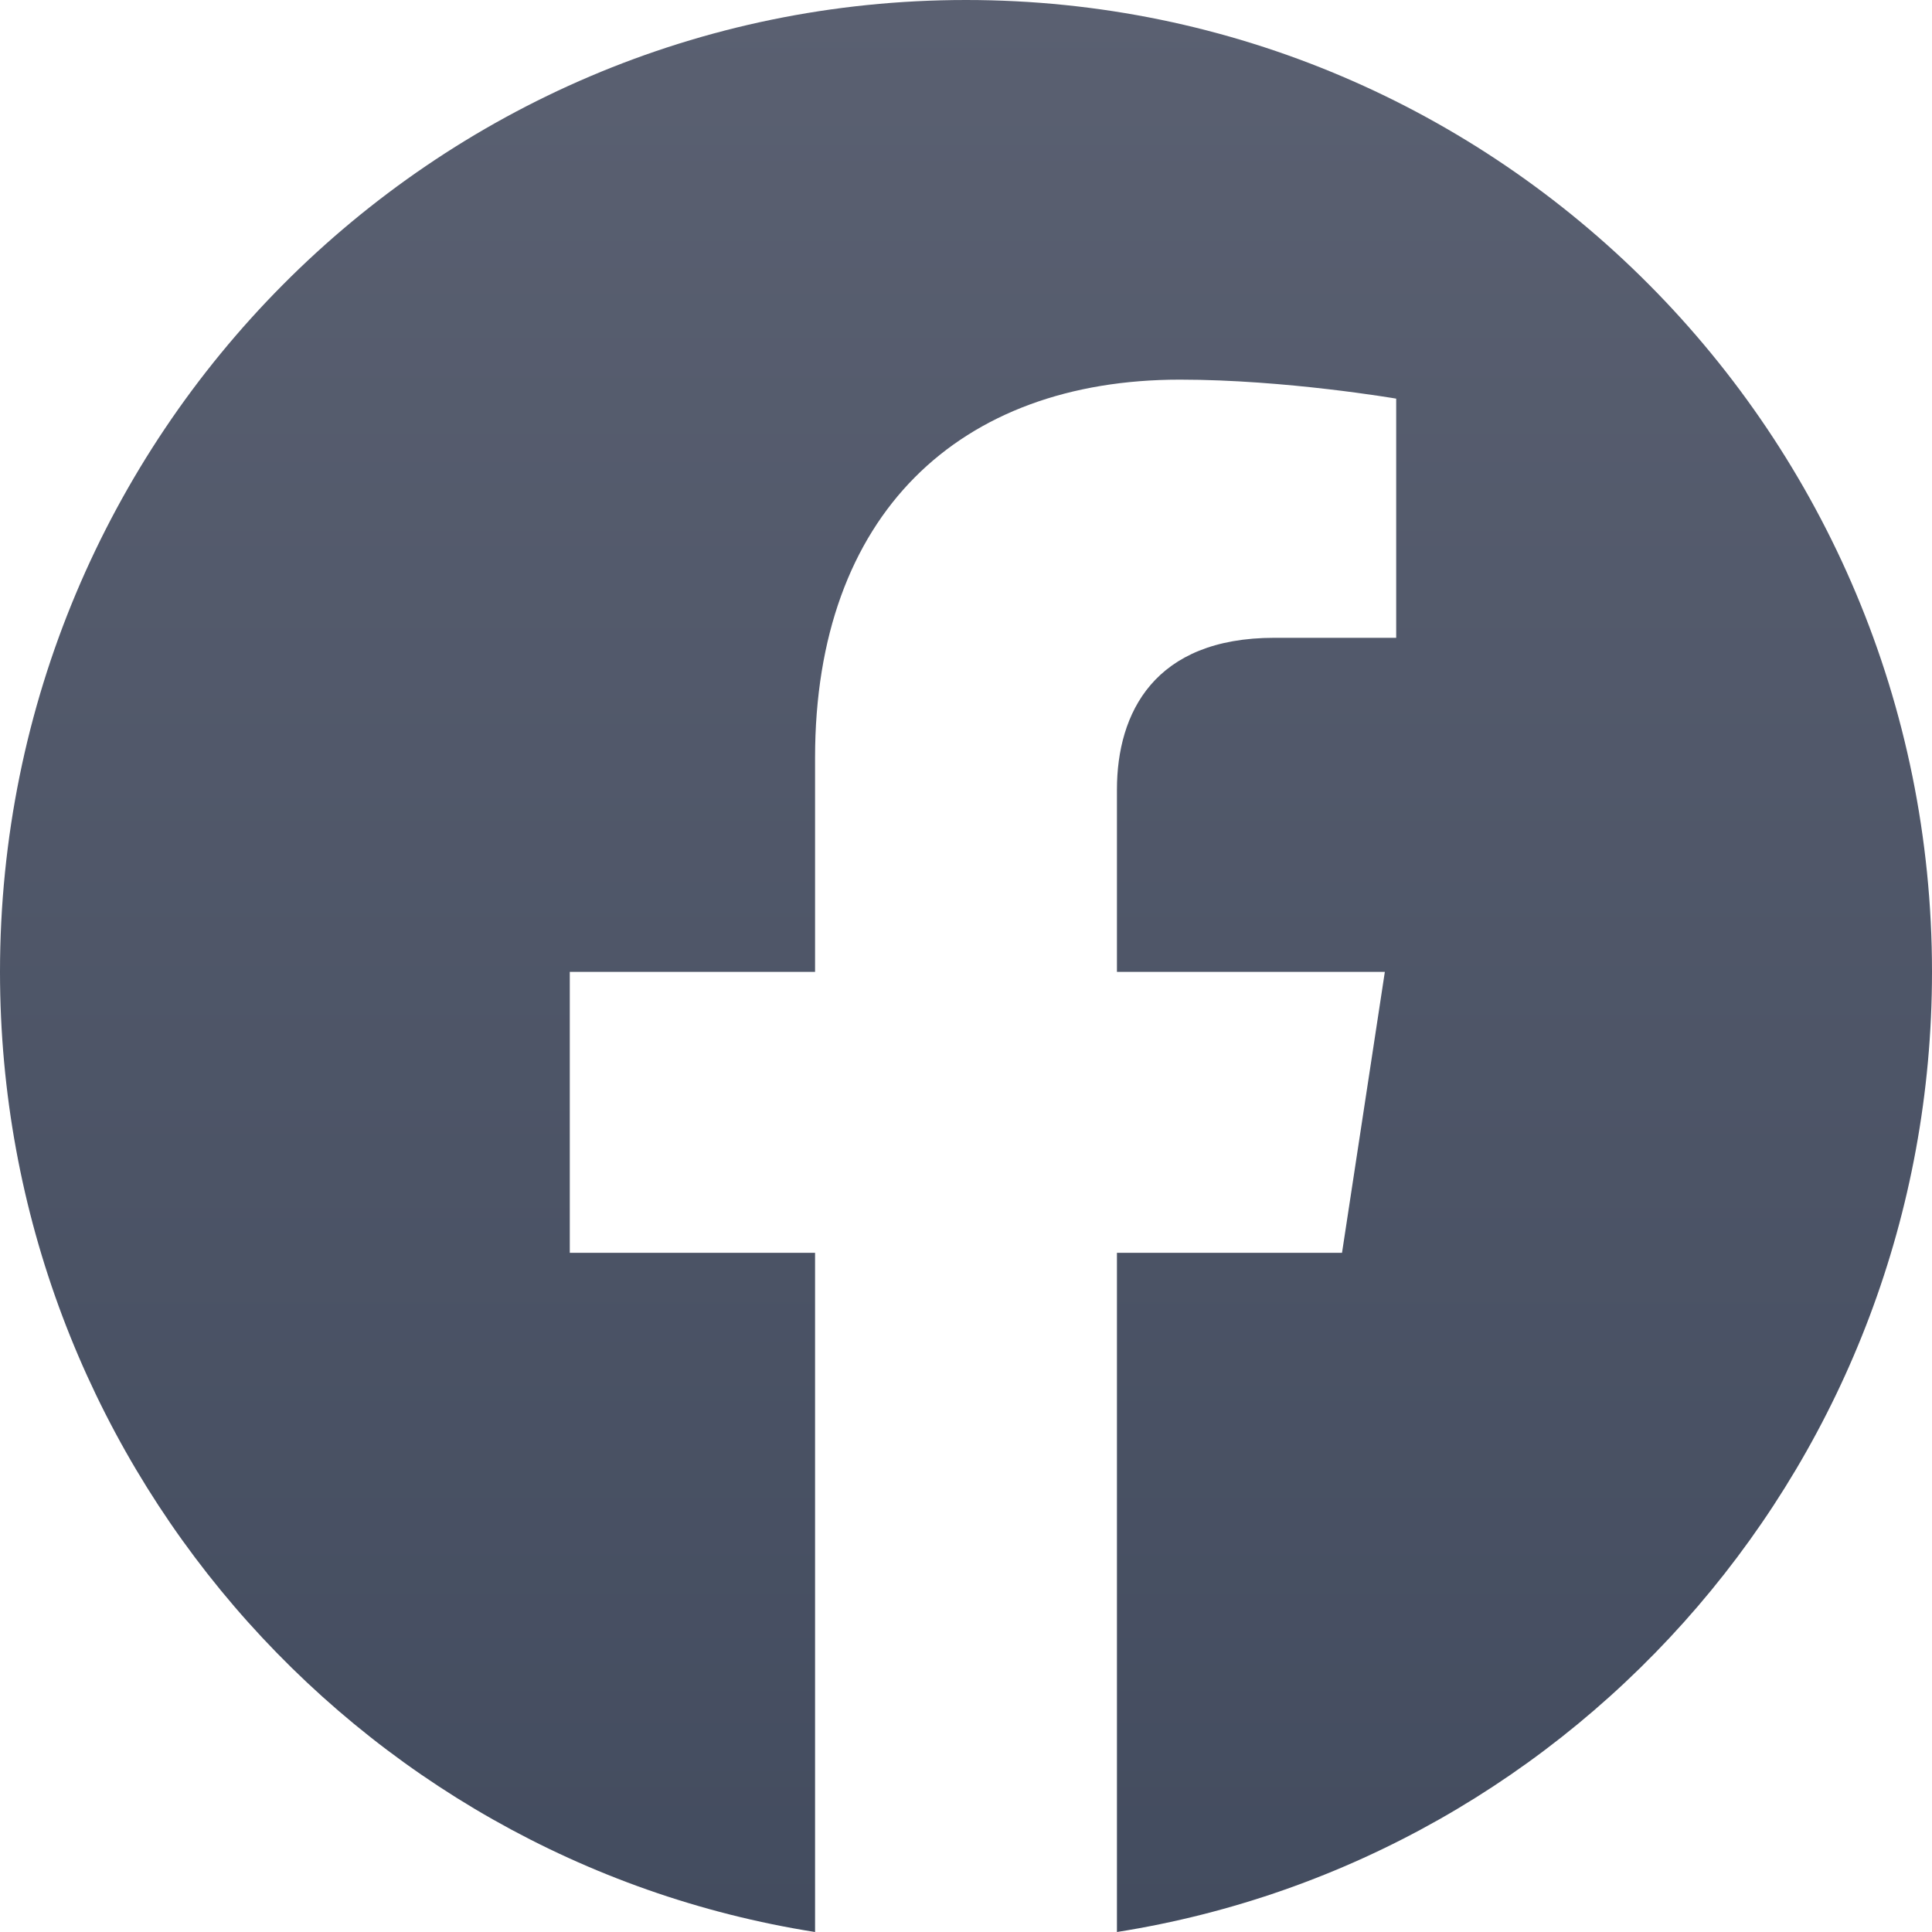
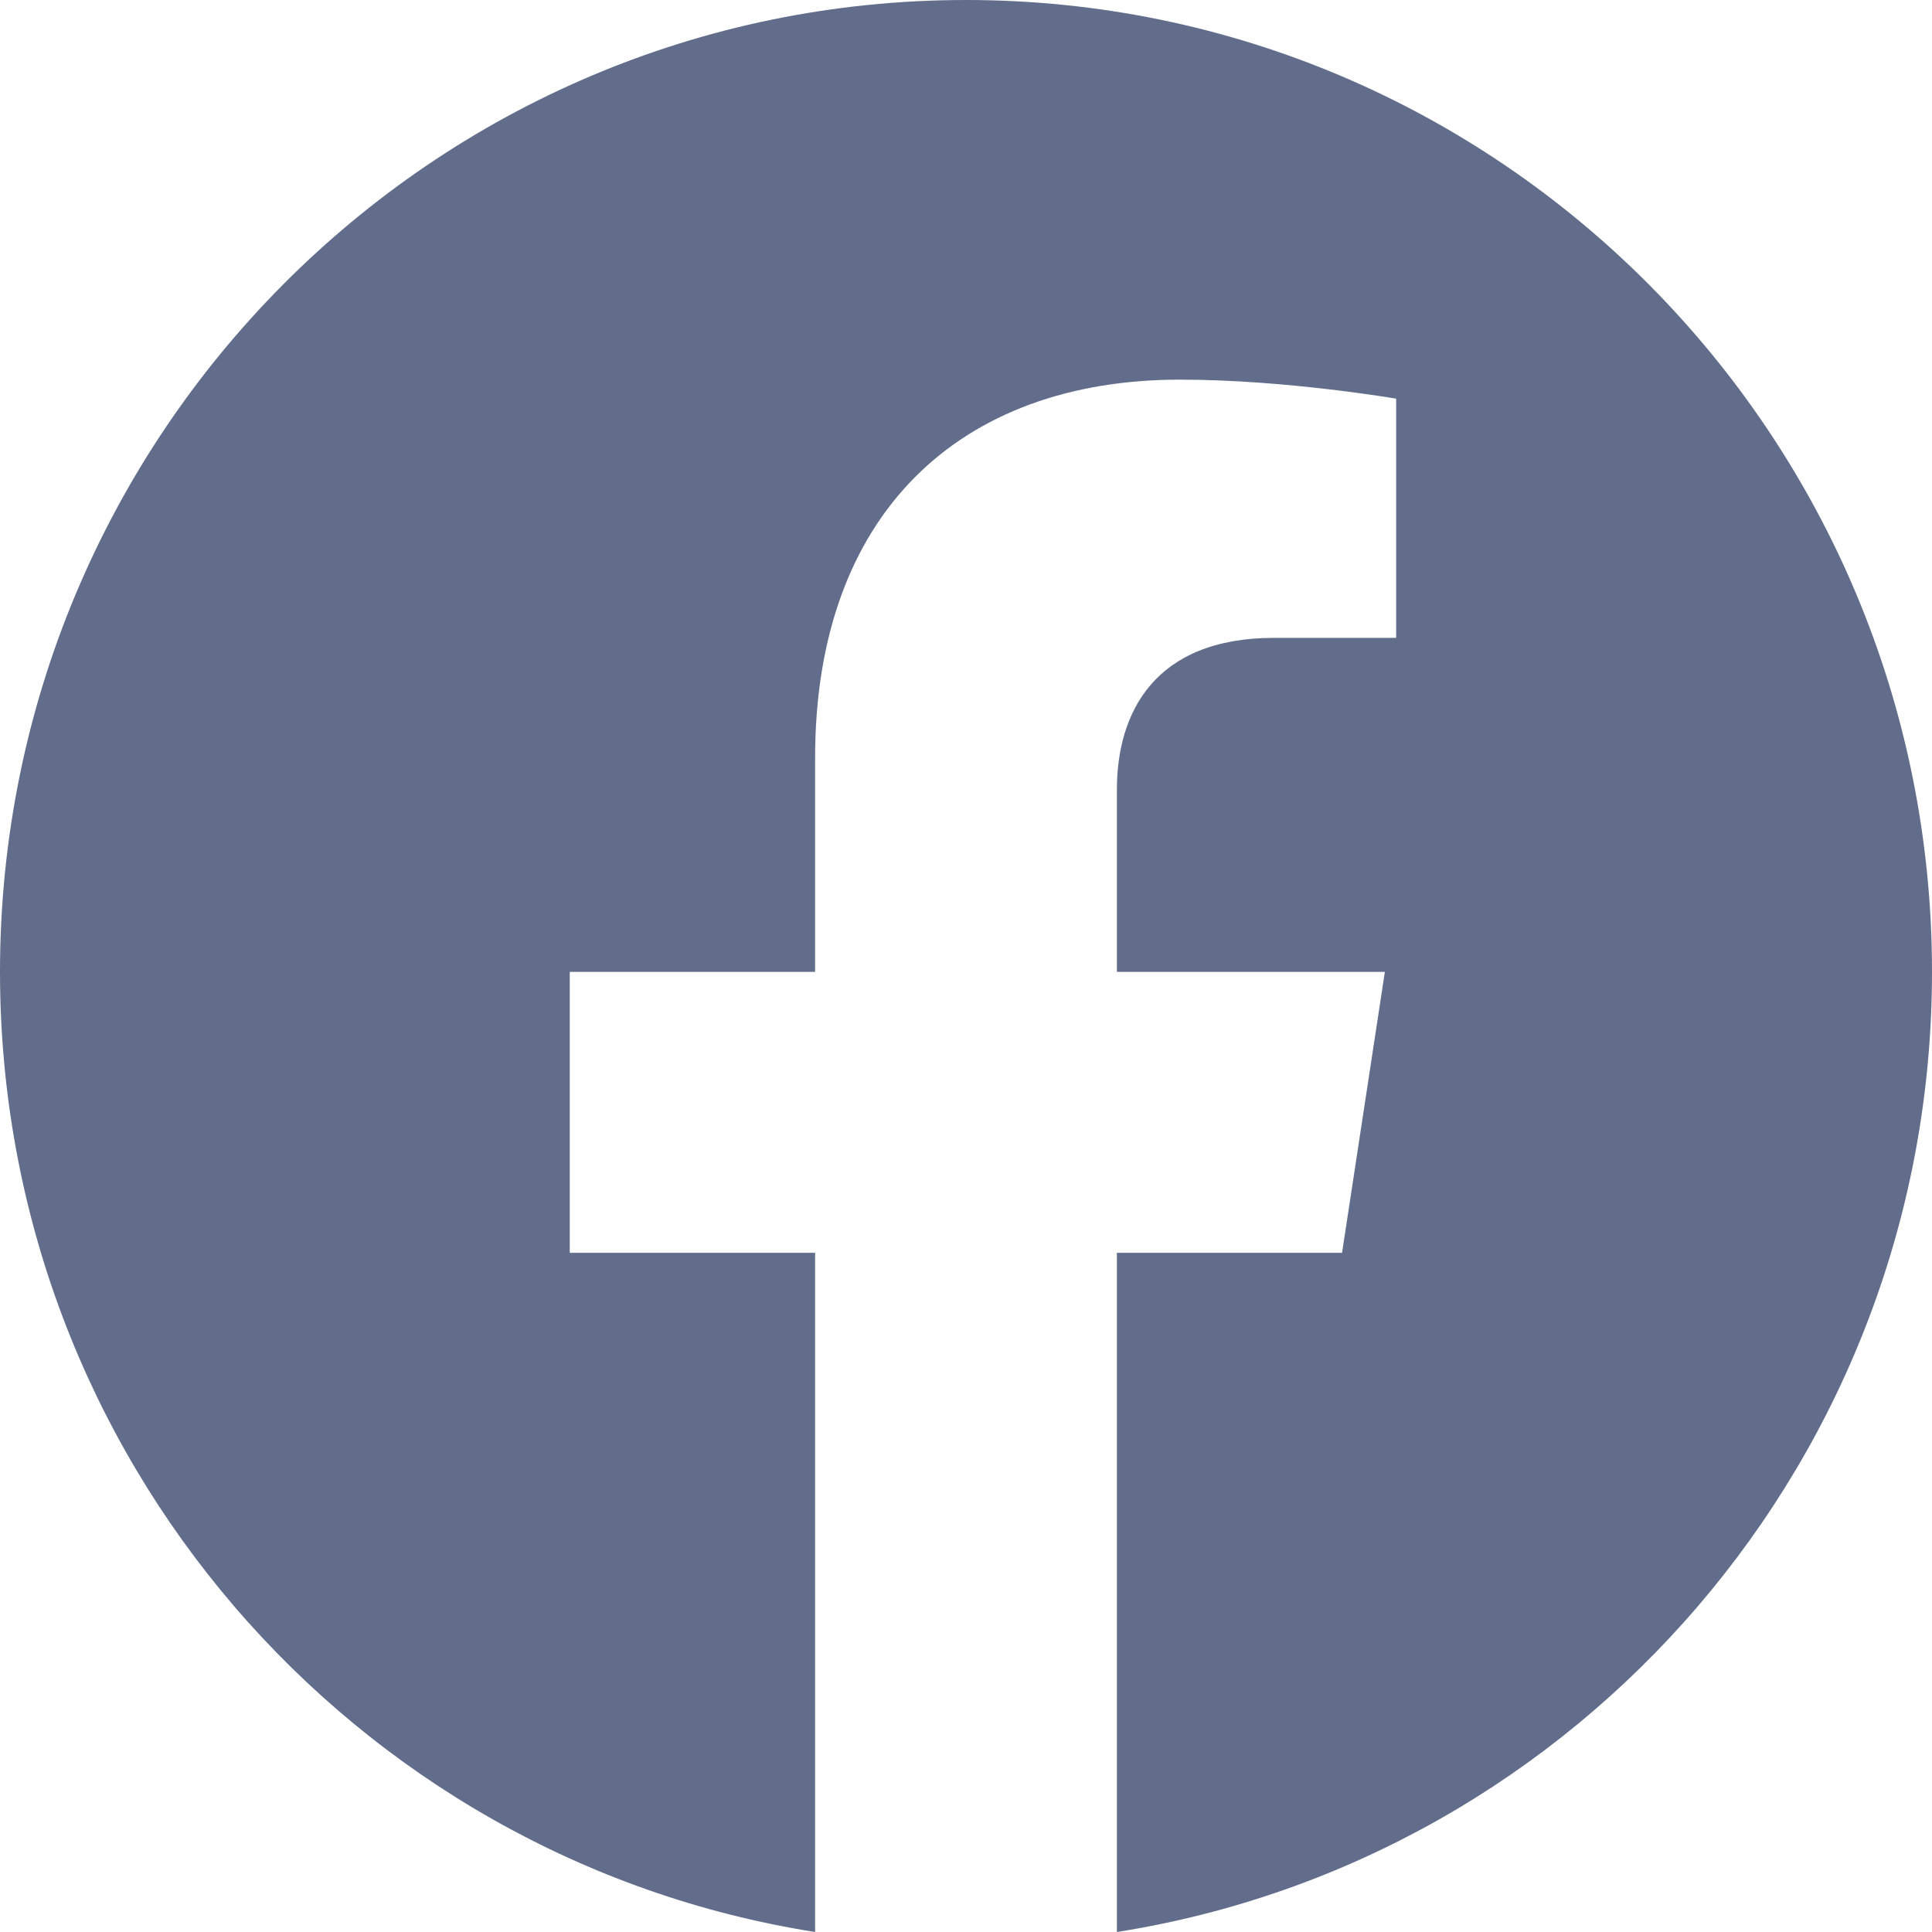
- <svg xmlns="http://www.w3.org/2000/svg" width="24" height="24" viewBox="0 0 24 24" fill="none">
-   <path d="M24 12.073C24 5.405 18.627 0 12 0C5.373 0 0 5.405 0 12.073C0 18.099 4.388 23.094 10.125 24V15.563H7.078V12.073H10.125V9.413C10.125 6.388 11.917 4.716 14.658 4.716C15.97 4.716 17.344 4.952 17.344 4.952V7.923H15.831C14.34 7.923 13.875 8.854 13.875 9.81V12.073H17.203L16.671 15.563H13.875V24C19.612 23.094 24 18.099 24 12.073Z" fill="url(#paint0_linear_239_41031)" />
-   <defs>
-     <linearGradient id="paint0_linear_239_41031" x1="12" y1="0" x2="12" y2="24" gradientUnits="userSpaceOnUse">
-       <stop stop-color="#5A6071" />
-       <stop offset="1" stop-color="#434C5F" />
-     </linearGradient>
-   </defs>
+ <svg xmlns="http://www.w3.org/2000/svg" width="20" height="20" viewBox="0 0 20 20" fill="none">
+   <path d="M20 10.061C20 4.505 15.523 0 10 0C4.477 0 0 4.505 0 10.061C0 15.083 3.657 19.245 8.438 20V12.969H5.898V10.061H8.438V7.845C8.438 5.323 9.93 3.93 12.215 3.93C13.308 3.93 14.453 4.127 14.453 4.127V6.603H13.192C11.95 6.603 11.562 7.378 11.562 8.175V10.061H14.336L13.893 12.969H11.562V20C16.343 19.245 20 15.083 20 10.061Z" fill="#616D8B" />
</svg>
